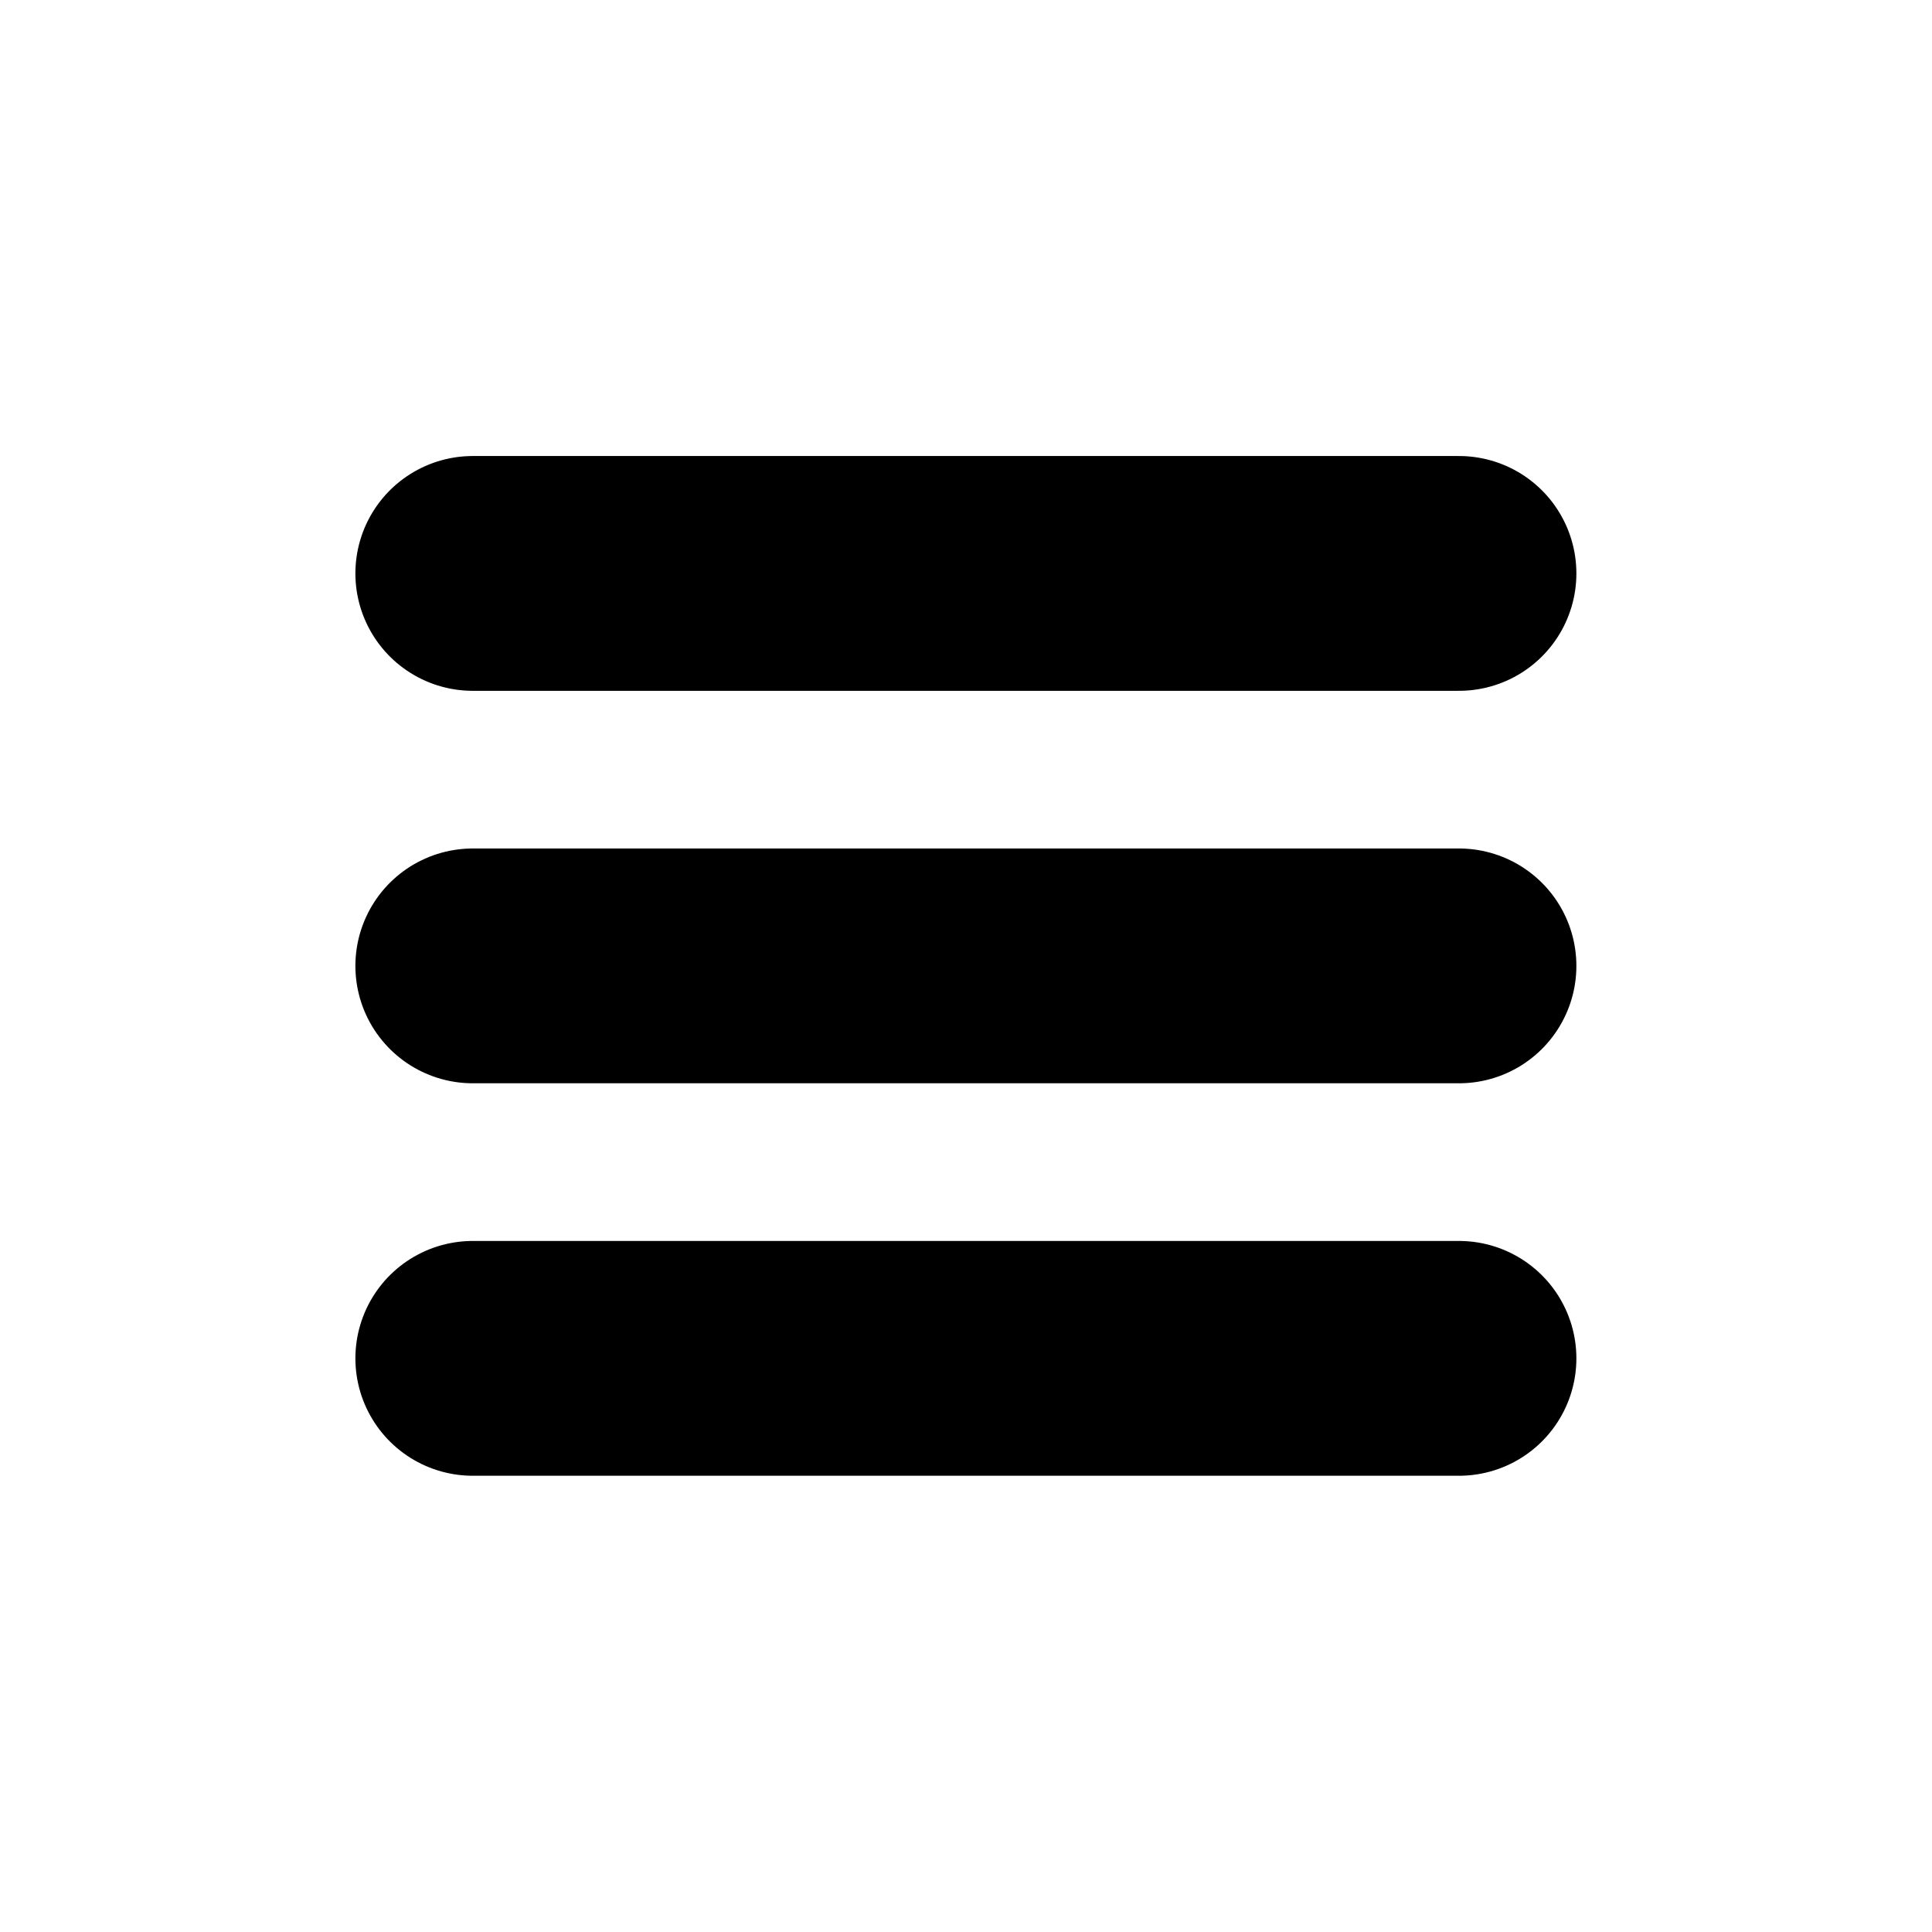
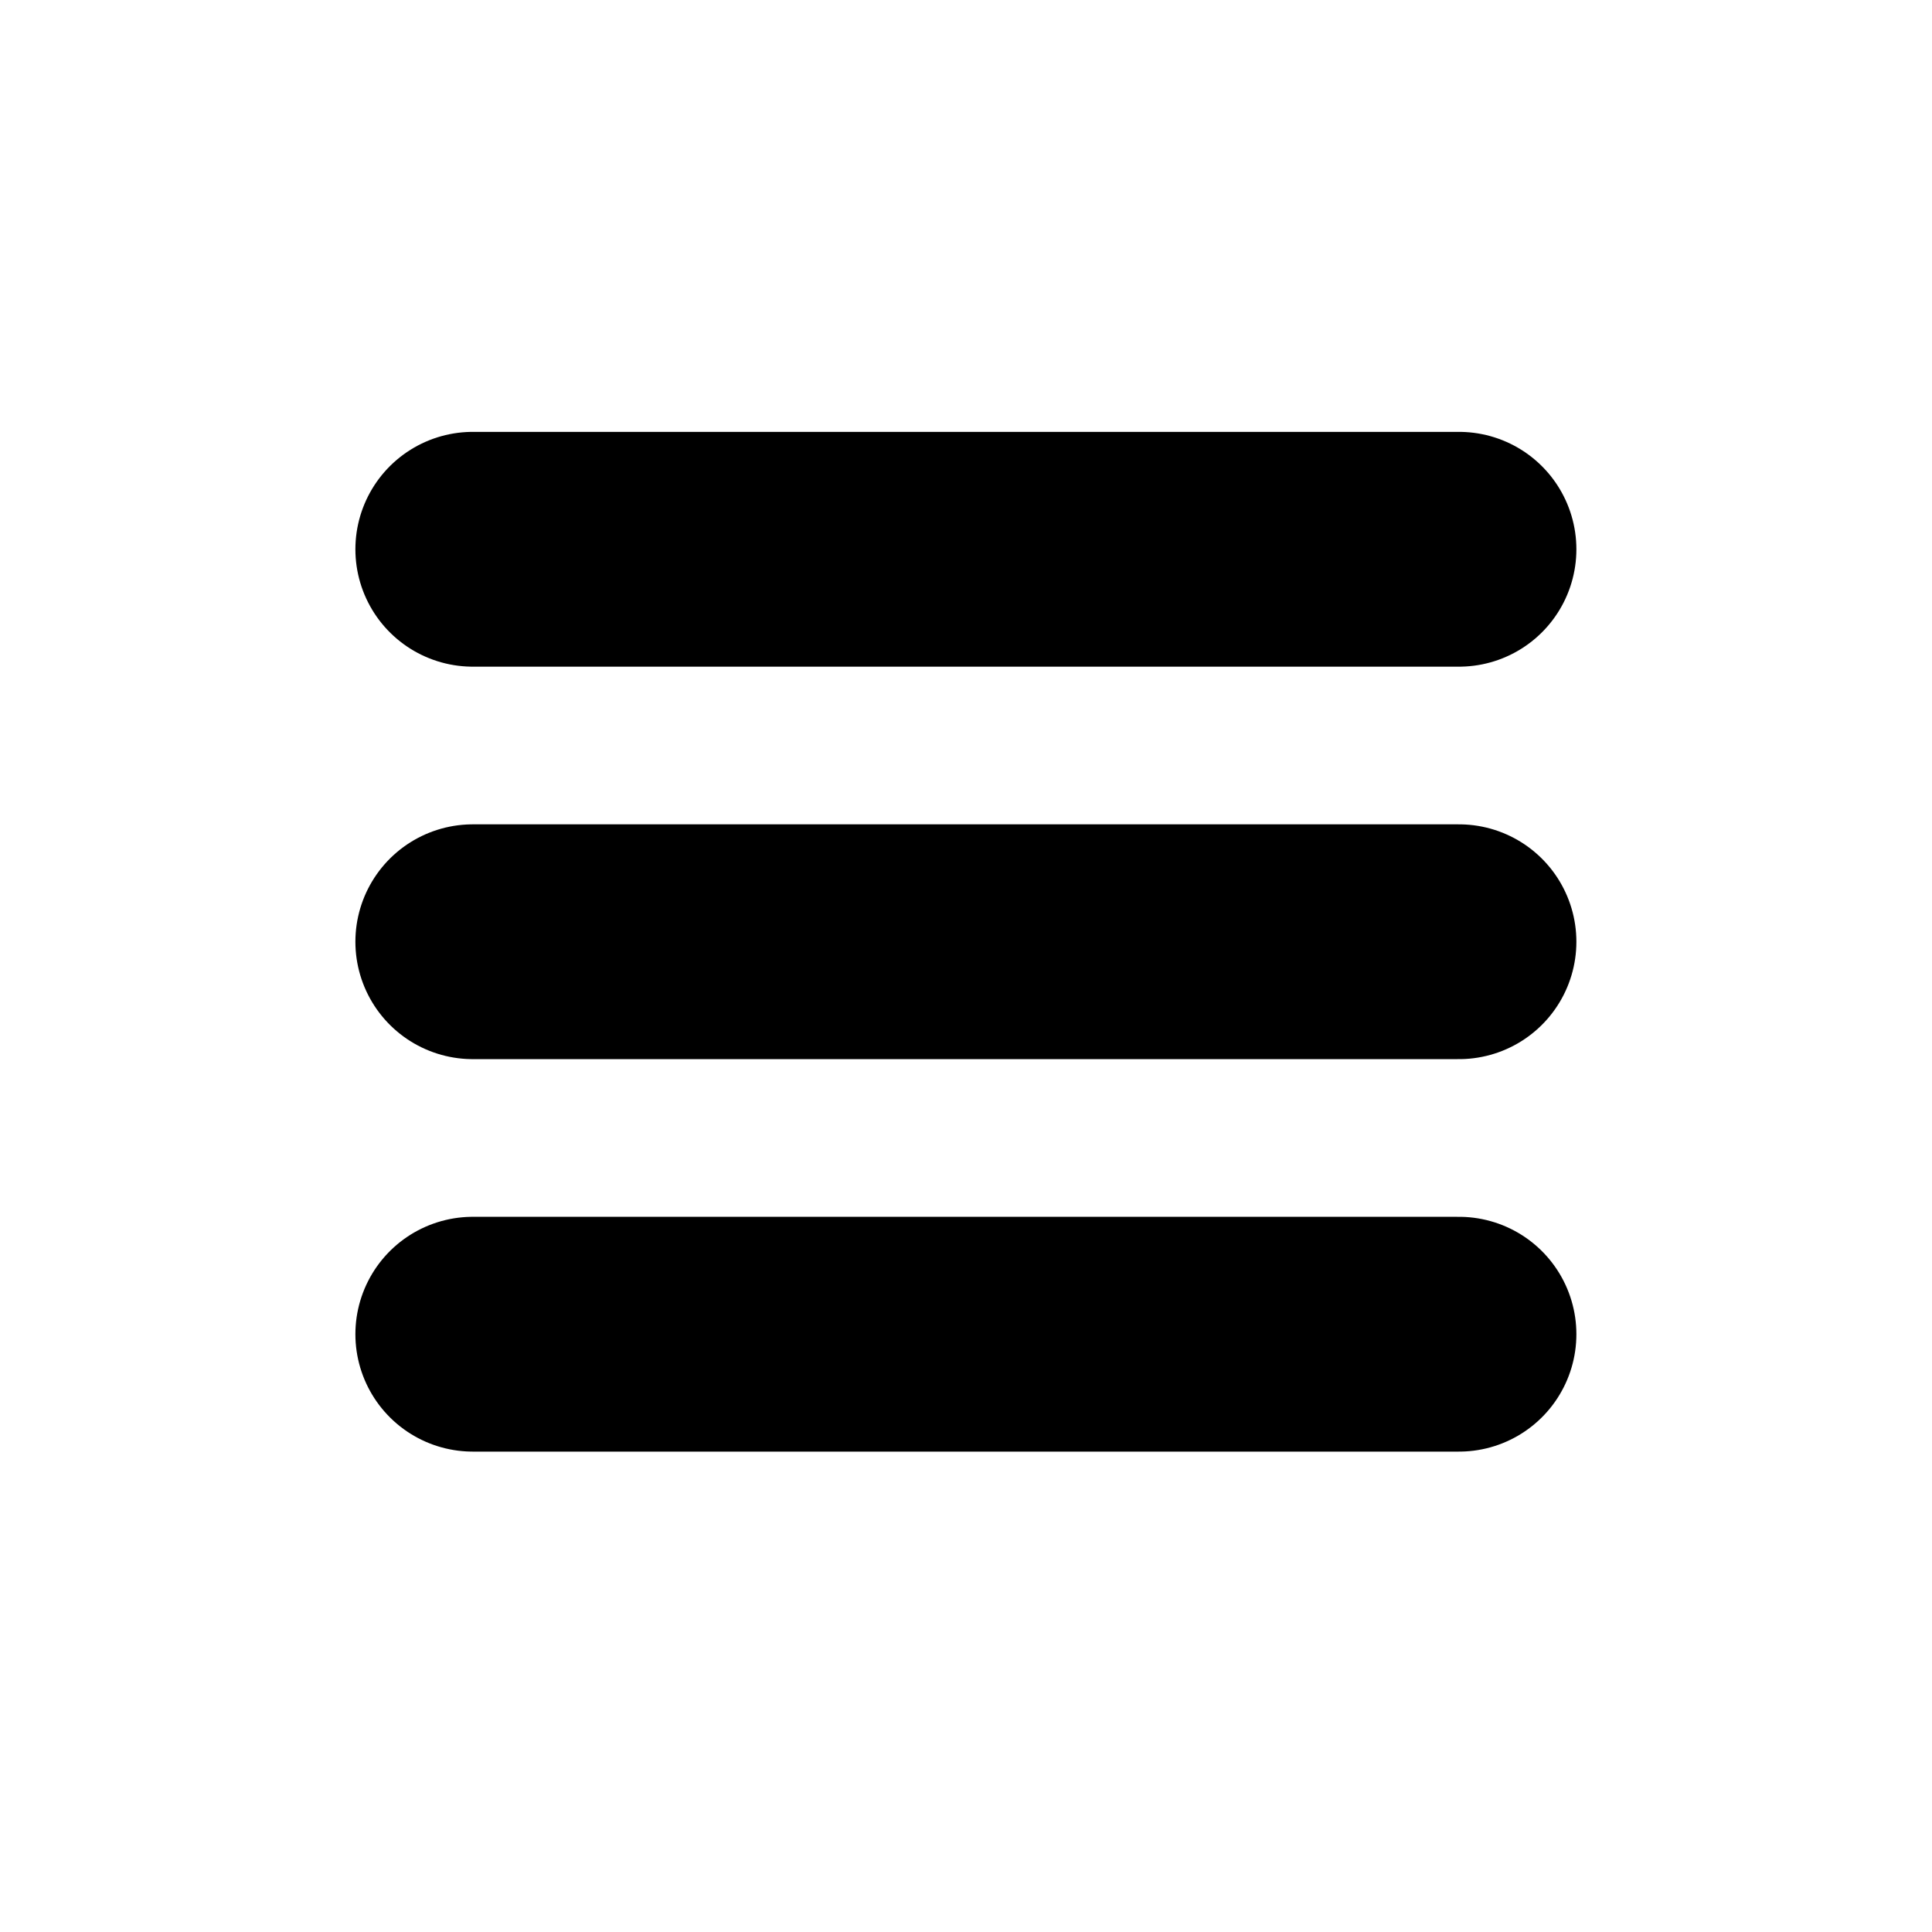
<svg xmlns="http://www.w3.org/2000/svg" width="32" height="32" viewBox="0 0 8.467 8.467" version="1.1" id="svg26073">
  <defs id="defs26070" />
  <g id="layer1">
-     <path style="fill:none;stroke:#000000;stroke-width:1.029;stroke-linecap:round;stroke-linejoin:miter;stroke-miterlimit:4;stroke-dasharray:none;stroke-opacity:1" d="m 2.072,2.513 h 4.322" id="path26169-9" />
-     <path style="fill:none;stroke:#000000;stroke-width:1.029;stroke-linecap:round;stroke-linejoin:miter;stroke-miterlimit:4;stroke-dasharray:none;stroke-opacity:1" d="m 2.072,4.233 h 4.322" id="path26169-6-4" />
-     <path style="fill:none;stroke:#000000;stroke-width:1.029;stroke-linecap:round;stroke-linejoin:miter;stroke-miterlimit:4;stroke-dasharray:none;stroke-opacity:1" d="m 2.072,5.953 h 4.322" id="path26169-3-8" />
+     <g id="g828" transform="translate(0,-0.1058333)">
+       <path style="fill:none;stroke:#000000;stroke-width:1.029;stroke-linecap:round;stroke-linejoin:miter;stroke-miterlimit:4;stroke-dasharray:none;stroke-opacity:1" d="m 2.072,2.513 h 4.322" id="path26169-9" />
+       <path style="fill:none;stroke:#000000;stroke-width:1.029;stroke-linecap:round;stroke-linejoin:miter;stroke-miterlimit:4;stroke-dasharray:none;stroke-opacity:1" d="m 2.072,4.233 h 4.322" id="path26169-6-4" />
+       <path style="fill:none;stroke:#000000;stroke-width:1.029;stroke-linecap:round;stroke-linejoin:miter;stroke-miterlimit:4;stroke-dasharray:none;stroke-opacity:1" d="m 2.072,5.953 h 4.322" id="path26169-3-8" />
+     </g>
  </g>
</svg>
